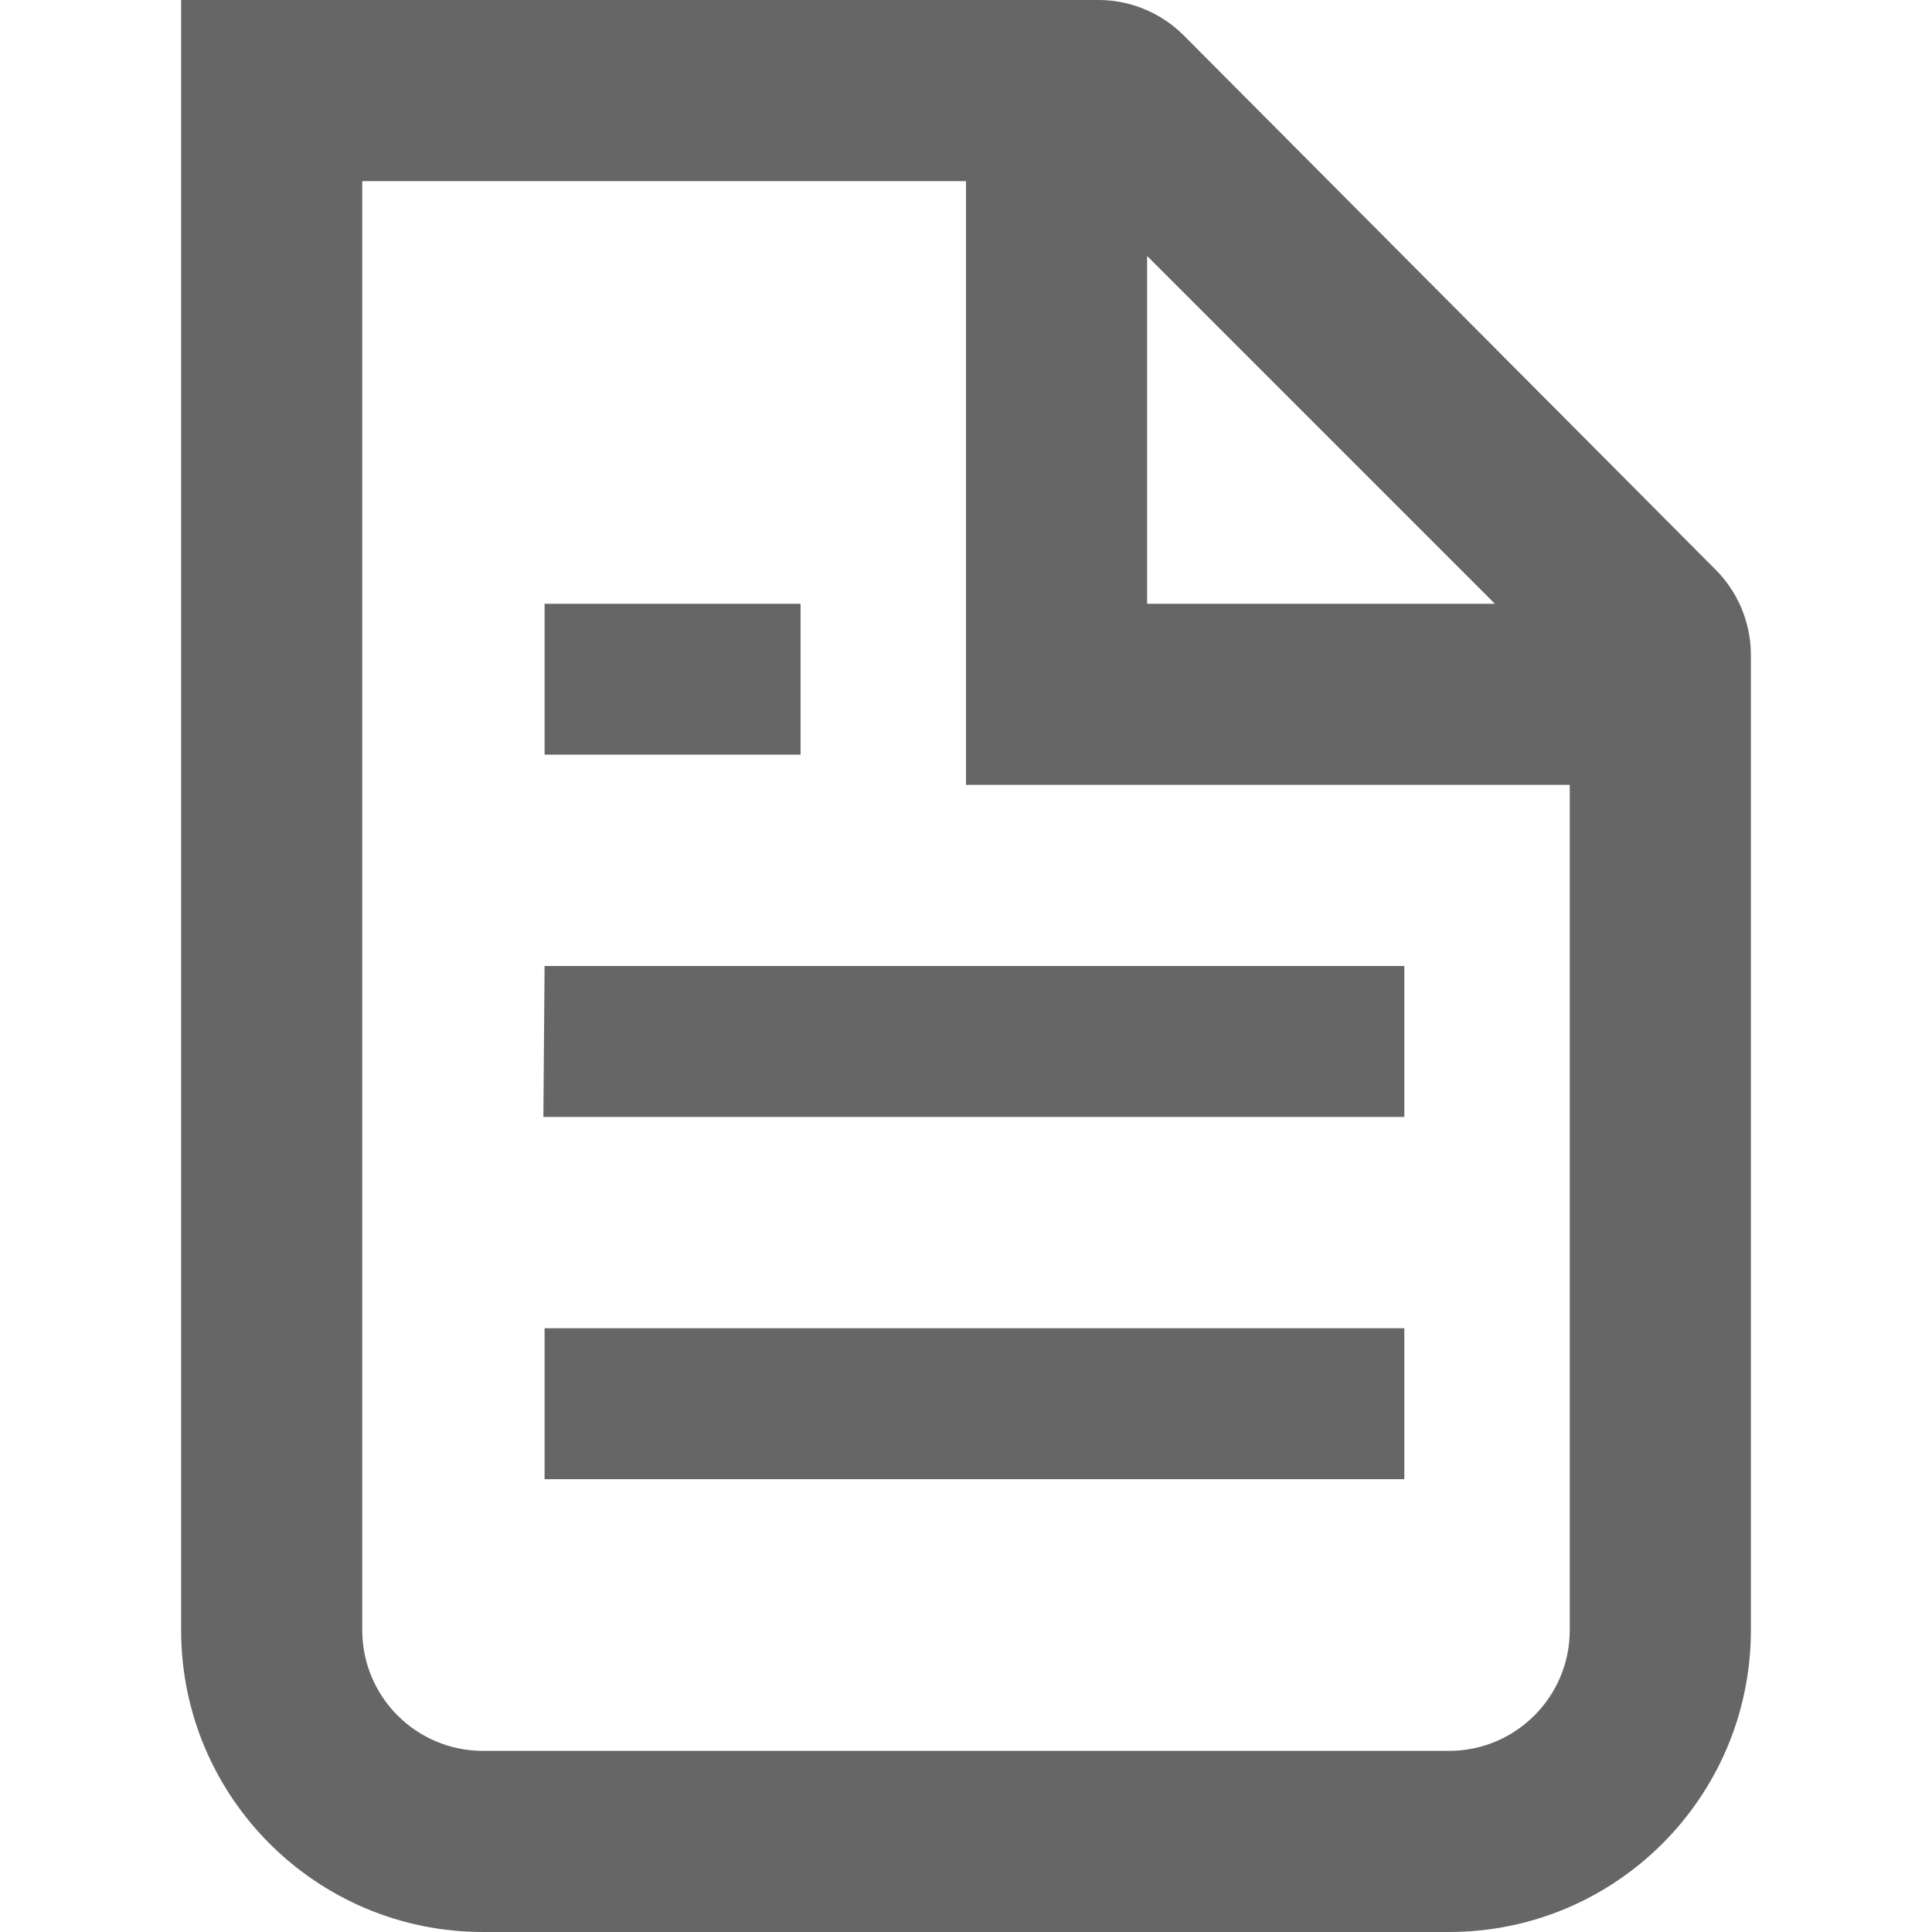
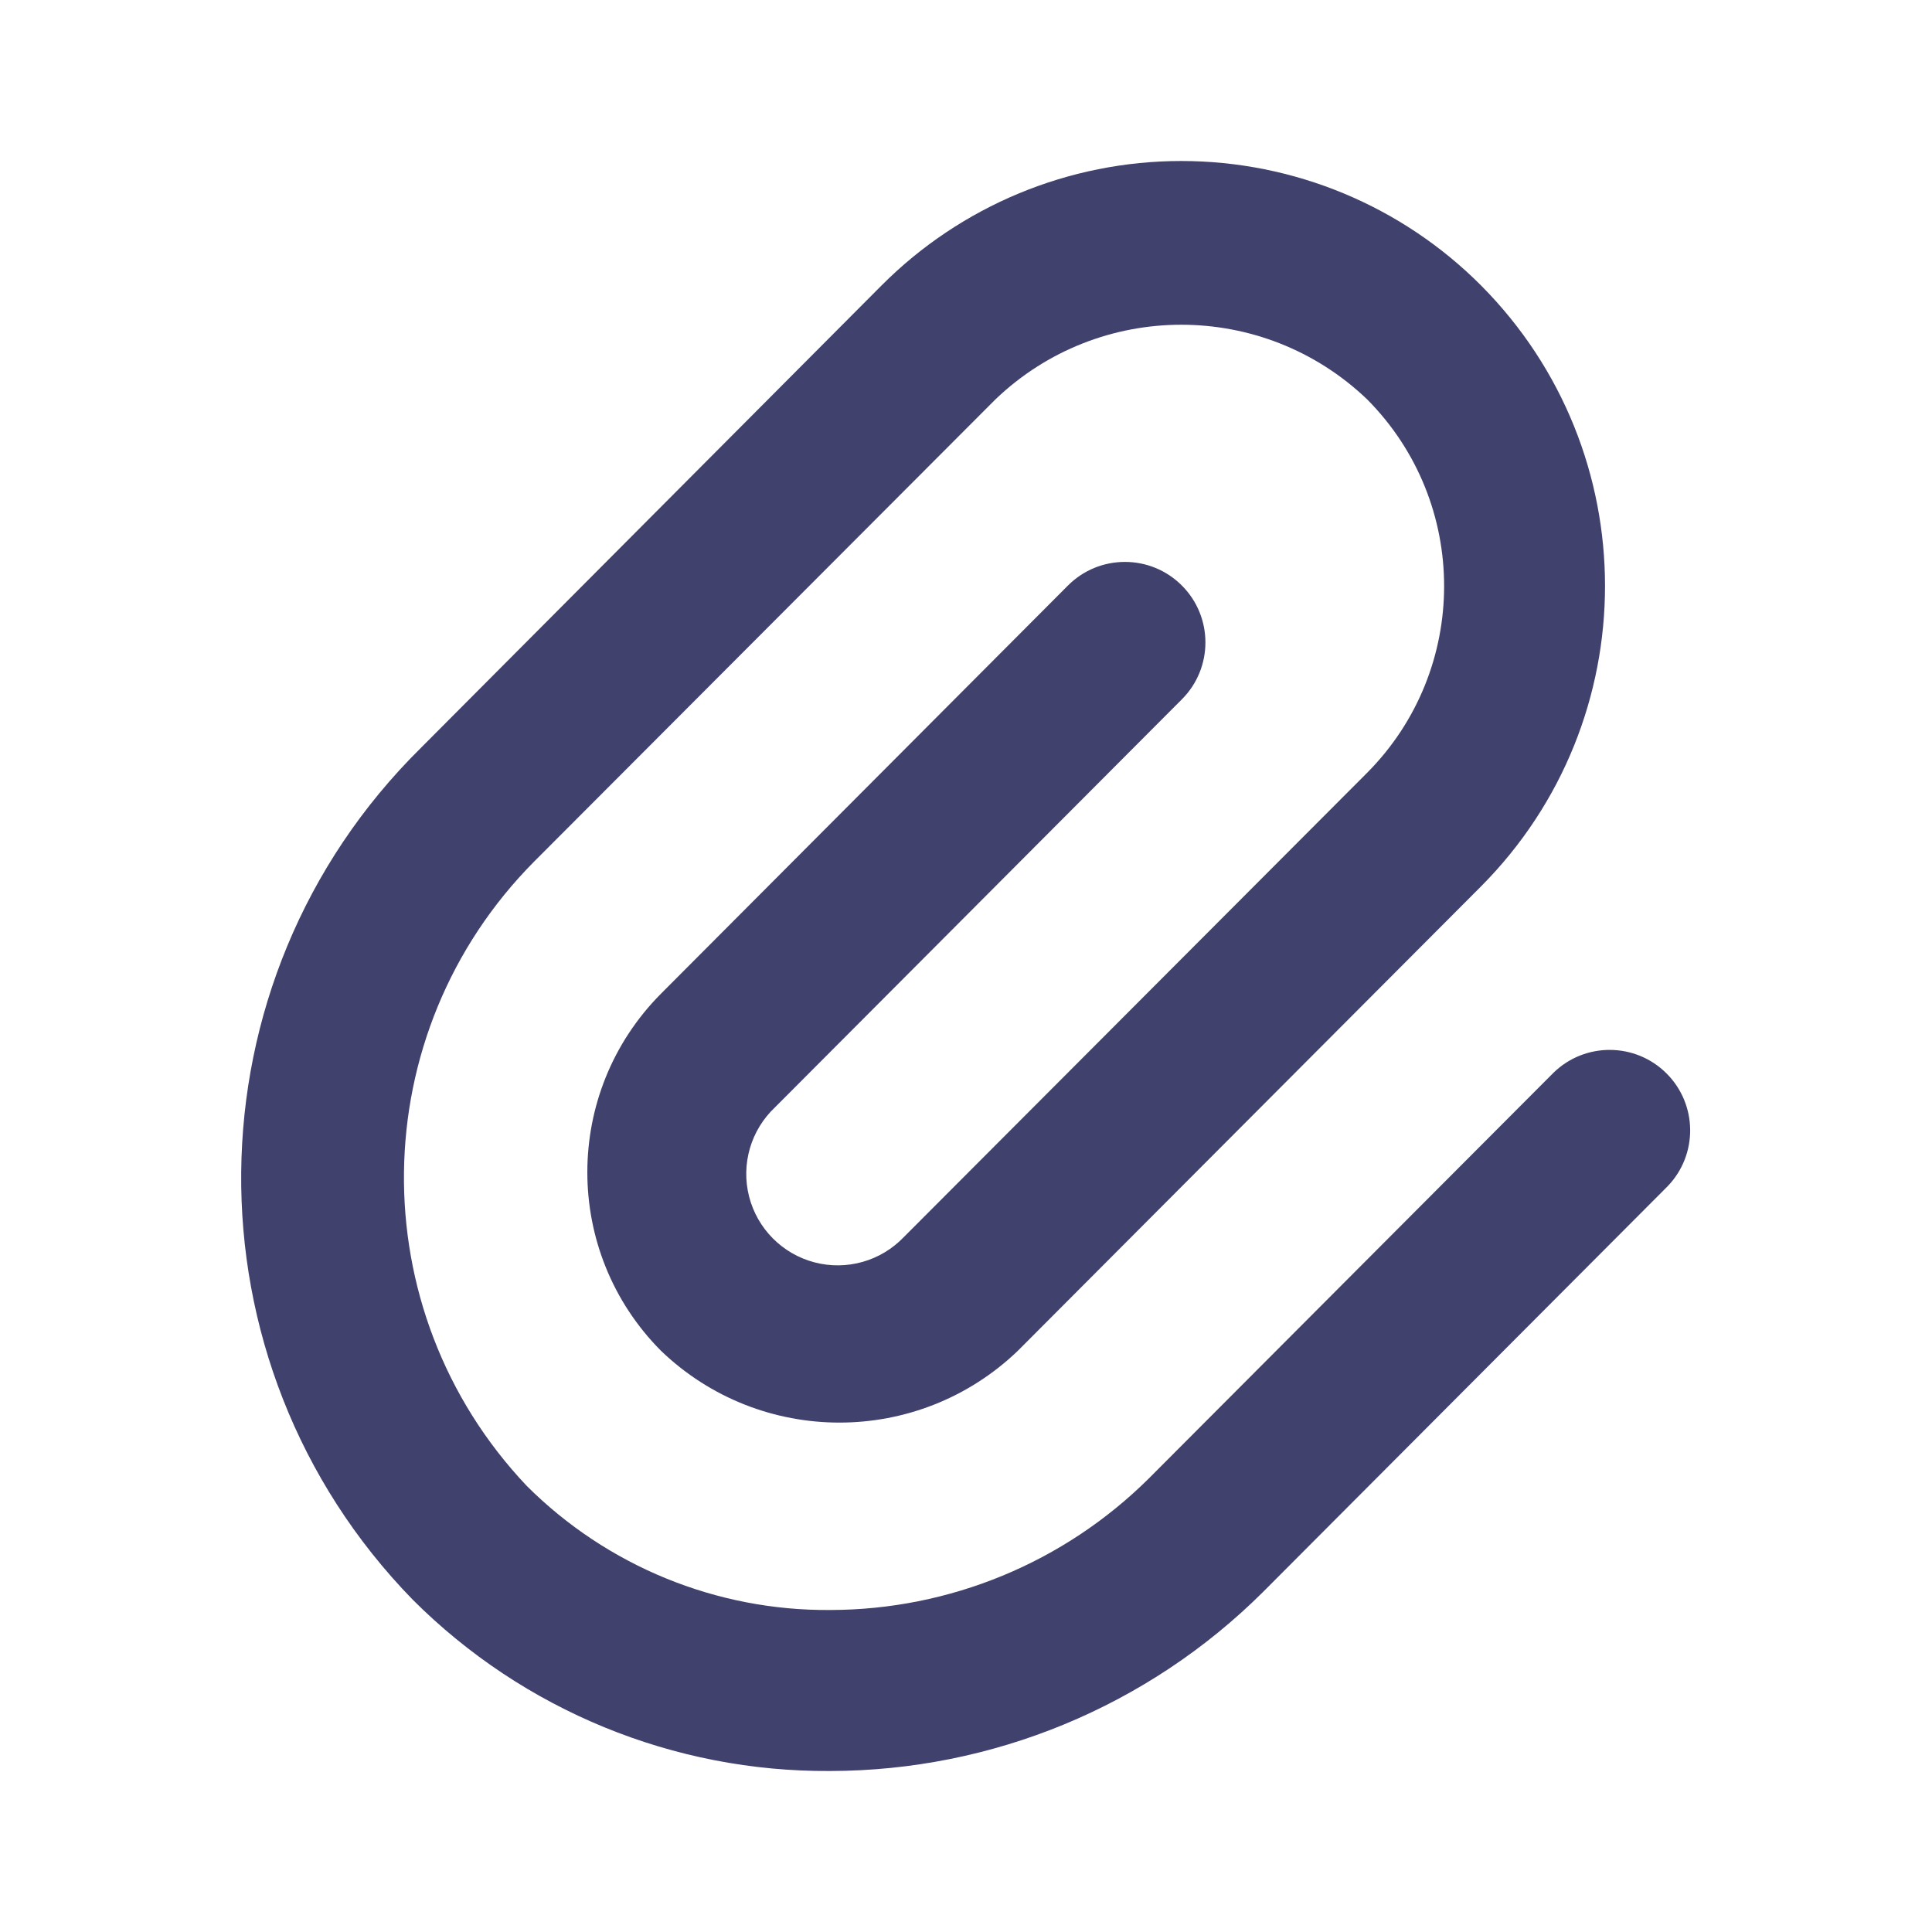
- <svg xmlns="http://www.w3.org/2000/svg" fill="none" viewBox="0 0 16 16">
-   <path d="M14.5 13.5V5.41a1 1 0 0 0-.3-.7L9.8.29A1 1 0 0 0 9.08 0H1.5v13.5A2.5 2.5 0 0 0 4 16h8a2.5 2.5 0 0 0 2.5-2.5m-1.5 0v-7H8v-5H3v12a1 1 0 0 0 1 1h8a1 1 0 0 0 1-1M9.5 5V2.12L12.38 5zM5.13 5h-.62v1.25h2.12V5zm-.62 3h7.12v1.25H4.5zm.62 3h-.62v1.25h7.12V11z" clip-rule="evenodd" fill="#666" fill-rule="evenodd" />
+ <svg xmlns="http://www.w3.org/2000/svg" width="800px" height="800px" viewBox="0 0 24 24" id="magicoon-Filled">
+   <defs>
+     <style>.cls-1{fill:#41416e;}</style>
+   </defs>
+   <g id="paperclip-Filled">
+     <path id="paperclip-Filled-2" data-name="paperclip-Filled" class="cls-1" d="M20.716,14.736l-5.028,5.042A7.638,7.638,0,0,1,10.313,22h0a7.264,7.264,0,0,1-5.185-2.127,7.507,7.507,0,0,1,.1-10.582L10.95,3.547a5.257,5.257,0,0,1,7.449,0,5.293,5.293,0,0,1,0,7.463l-5.755,5.77a3.2,3.2,0,0,1-4.433,0,3.146,3.146,0,0,1,0-4.436l5.055-5.07a1,1,0,1,1,1.416,1.413L9.627,13.756a1.136,1.136,0,1,0,1.6,1.612L16.983,9.6a3.291,3.291,0,0,0,0-4.639,3.338,3.338,0,0,0-4.617,0L6.638,10.7a5.572,5.572,0,0,0-.095,7.758A5.278,5.278,0,0,0,10.312,20h0a5.628,5.628,0,0,0,3.959-1.634L19.3,13.324a1,1,0,0,1,1.416,1.412Z" />
+   </g>
</svg>
